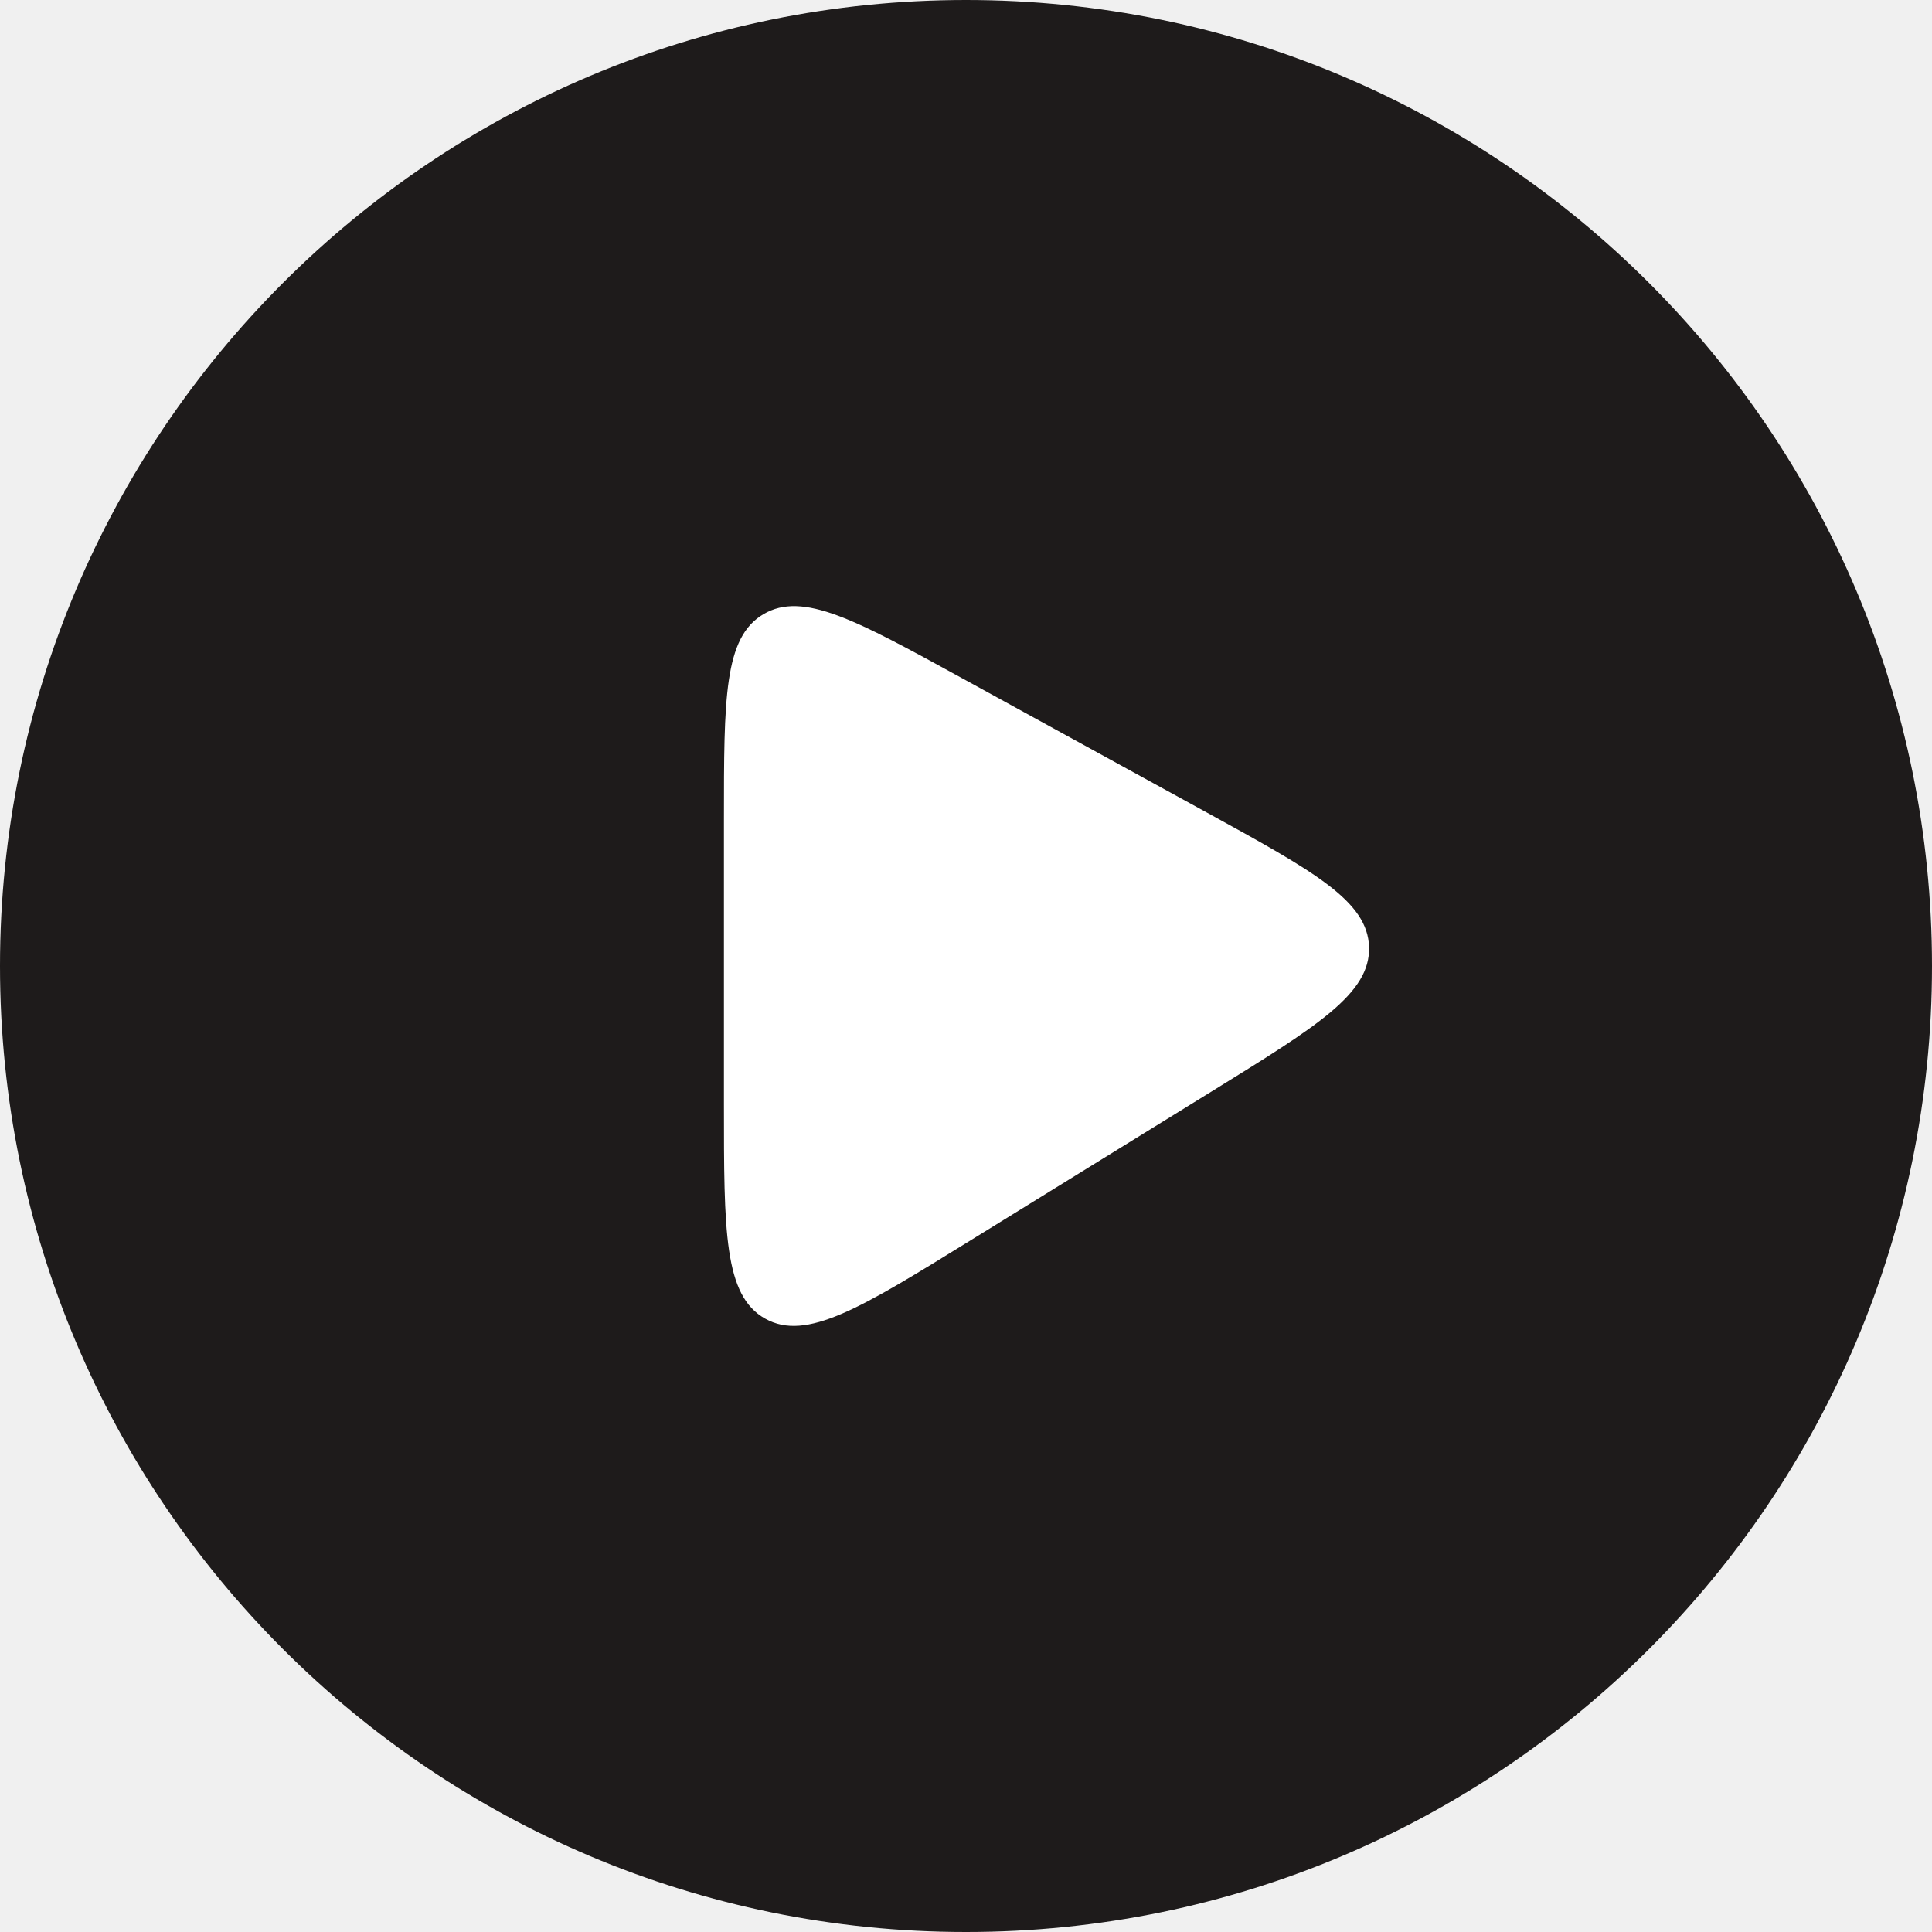
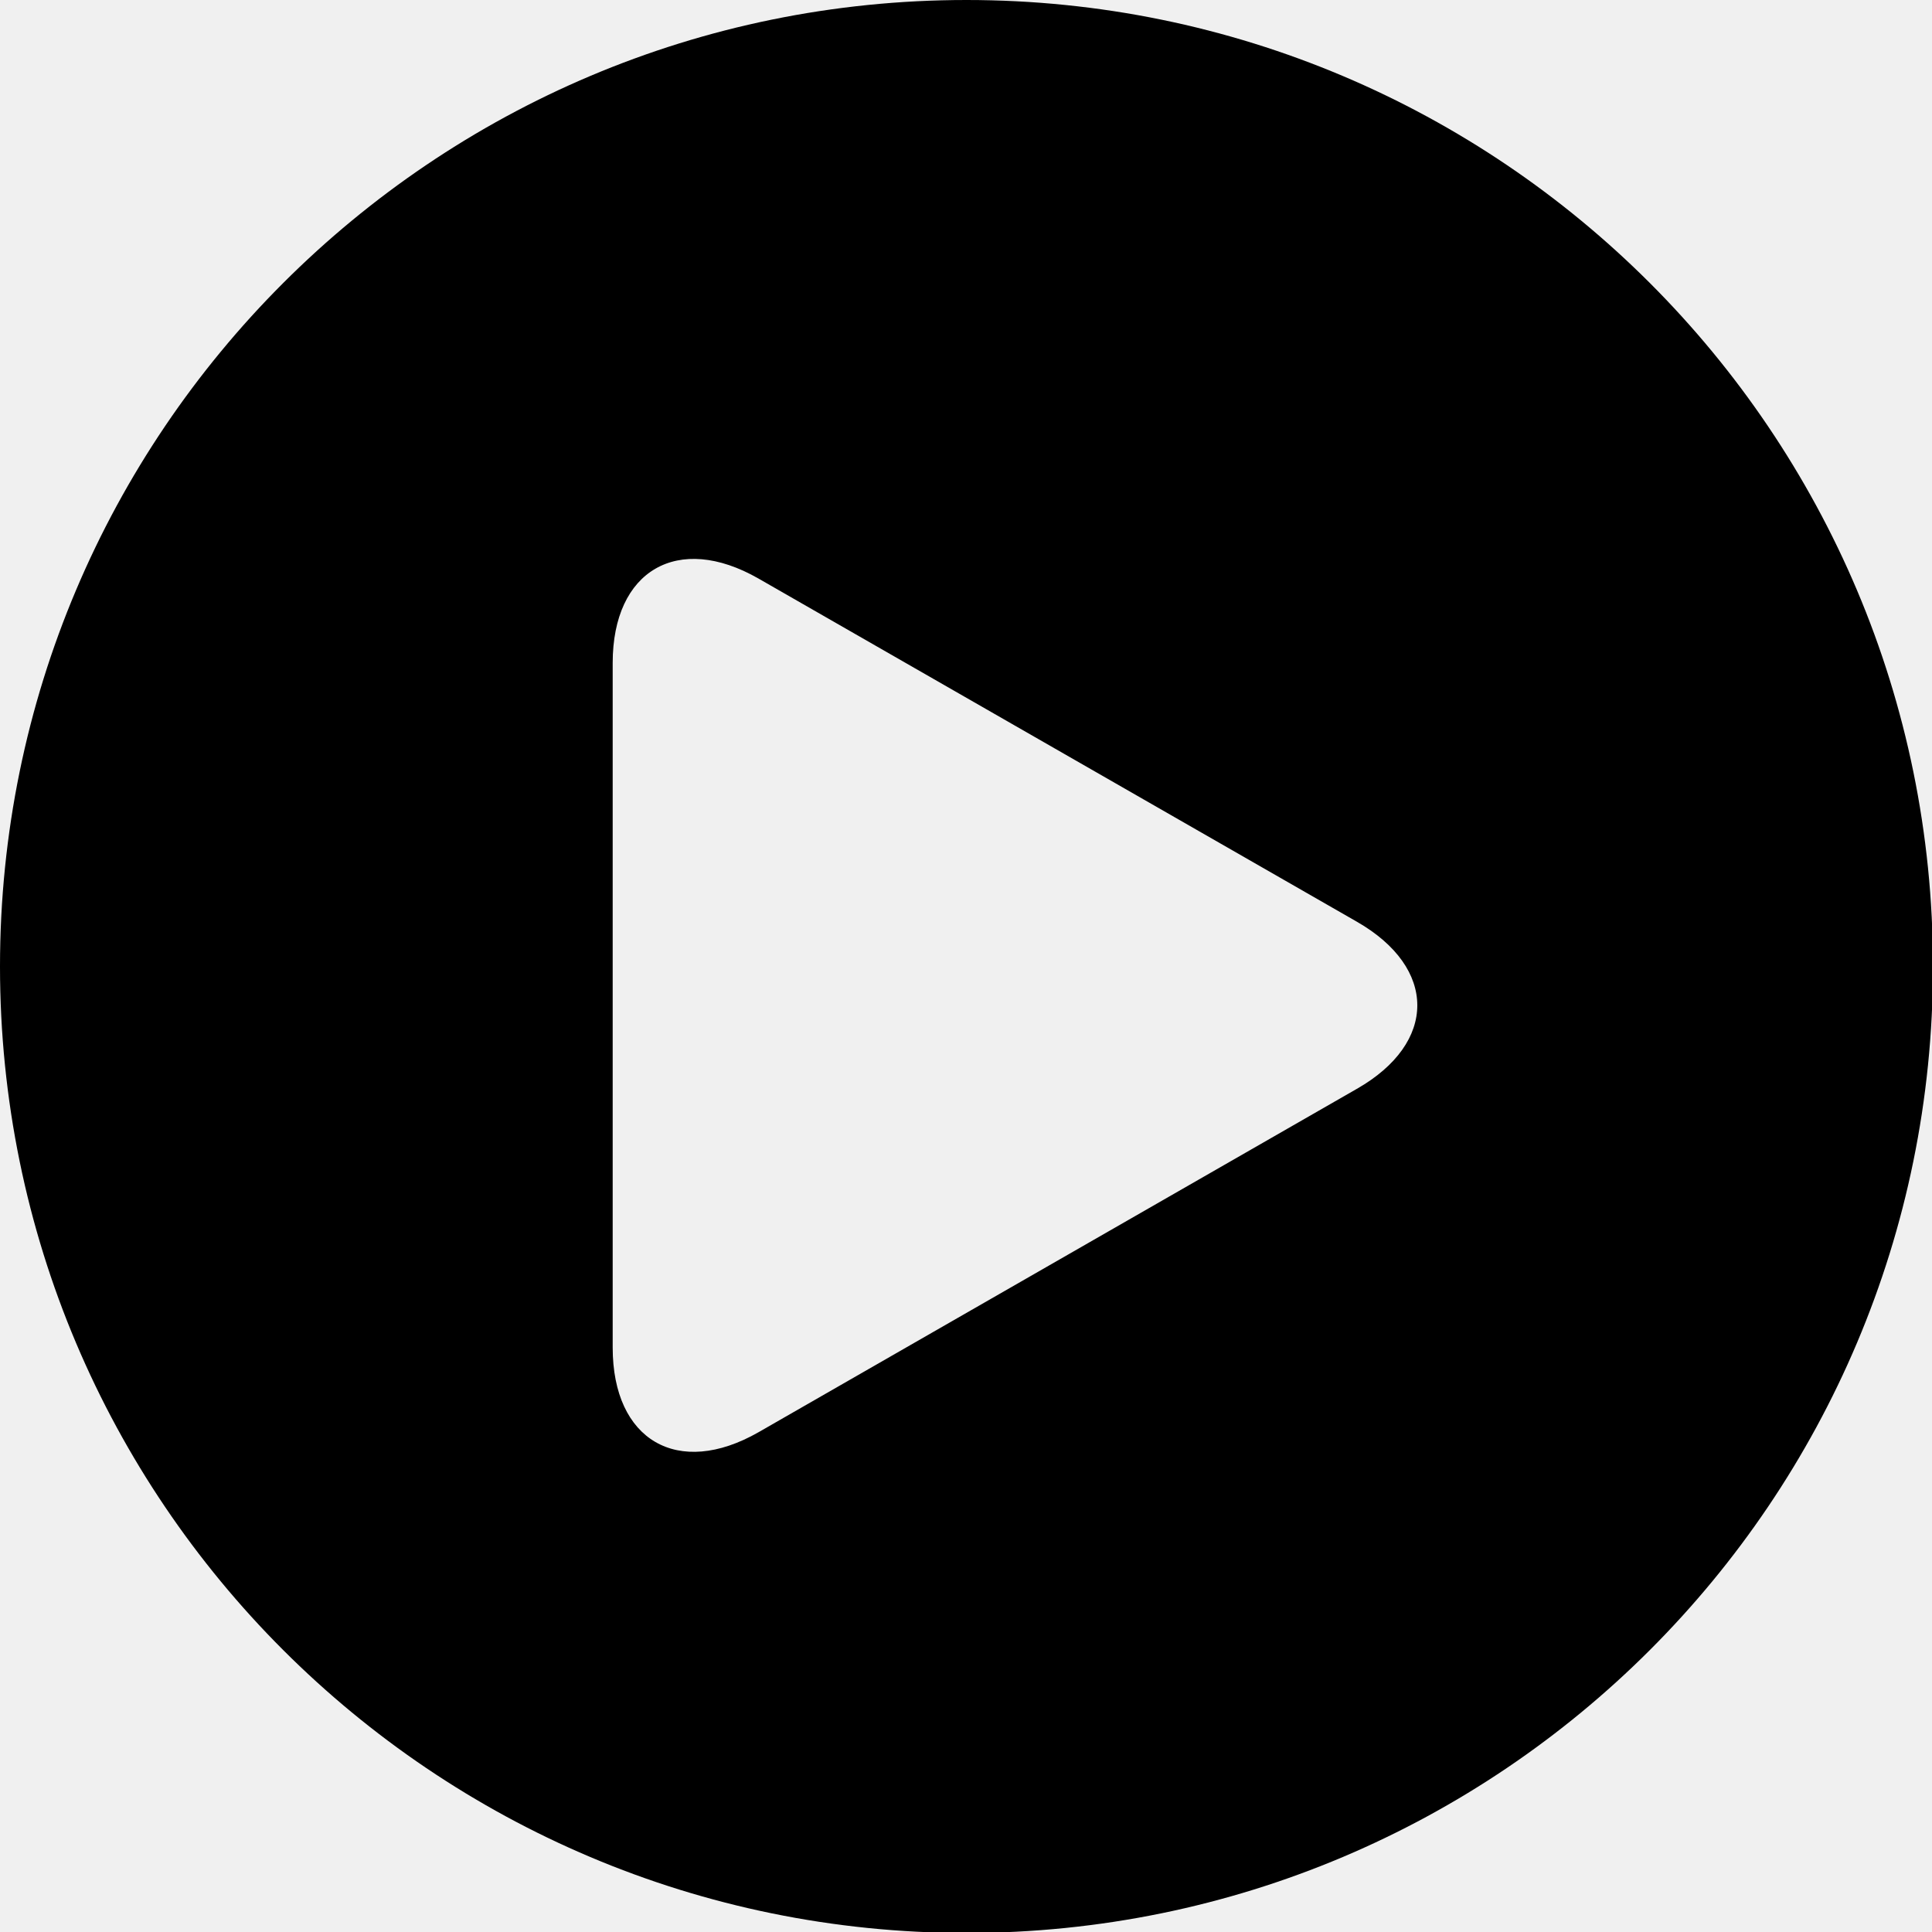
- <svg xmlns="http://www.w3.org/2000/svg" width="24" height="24" viewBox="0 0 24 24" fill="none">
-   <g filter="url(#filter0_b_703_93)">
-     <path d="M0 12C0 5.373 5.373 0 12 0C18.627 0 24 5.373 24 12C24 18.627 18.627 24 12 24C5.373 24 0 18.627 0 12Z" fill="#1E1B1B" />
+ <svg xmlns="http://www.w3.org/2000/svg" width="32px" height="32px" viewBox="0 0 32 32" version="1.1">
+   <g id="surface1">
+     <path style=" stroke:none;fill-rule:nonzero;fill:rgb(0%,0%,0%);fill-opacity:1;" d="M 16.008 0 C 7.168 0 0 7.168 0 16.008 C 0 24.852 7.168 32.016 16.008 32.016 C 24.852 32.016 32.016 24.852 32.016 16.008 C 32.016 7.168 24.852 0 16.008 0 Z M 22.473 18.035 L 12.562 23.723 C 11.23 24.484 10.148 23.859 10.148 22.32 L 10.148 10.98 C 10.148 9.445 11.23 8.82 12.562 9.582 L 22.473 15.266 C 23.809 16.031 23.809 17.273 22.473 18.035 Z M 22.473 18.035 " />
  </g>
-   <path d="M8.993 13.714V10.18C8.993 8.673 8.993 7.92 9.483 7.63C9.974 7.339 10.634 7.702 11.955 8.427L14.985 10.09C16.323 10.825 16.992 11.192 17.007 11.767C17.022 12.341 16.372 12.742 15.073 13.545L12.044 15.416C10.694 16.25 10.018 16.667 9.506 16.381C8.993 16.095 8.993 15.301 8.993 13.714Z" fill="white" />
-   <defs>
-     <filter id="filter0_b_703_93" x="-80" y="-80" width="184" height="184" filterUnits="userSpaceOnUse" color-interpolation-filters="sRGB">
-       <feFlood flood-opacity="0" result="BackgroundImageFix" />
-       <feGaussianBlur in="BackgroundImage" stdDeviation="40" />
-       <feComposite in2="SourceAlpha" operator="in" result="effect1_backgroundBlur_703_93" />
-       <feBlend mode="normal" in="SourceGraphic" in2="effect1_backgroundBlur_703_93" result="shape" />
-     </filter>
-   </defs>
</svg>
